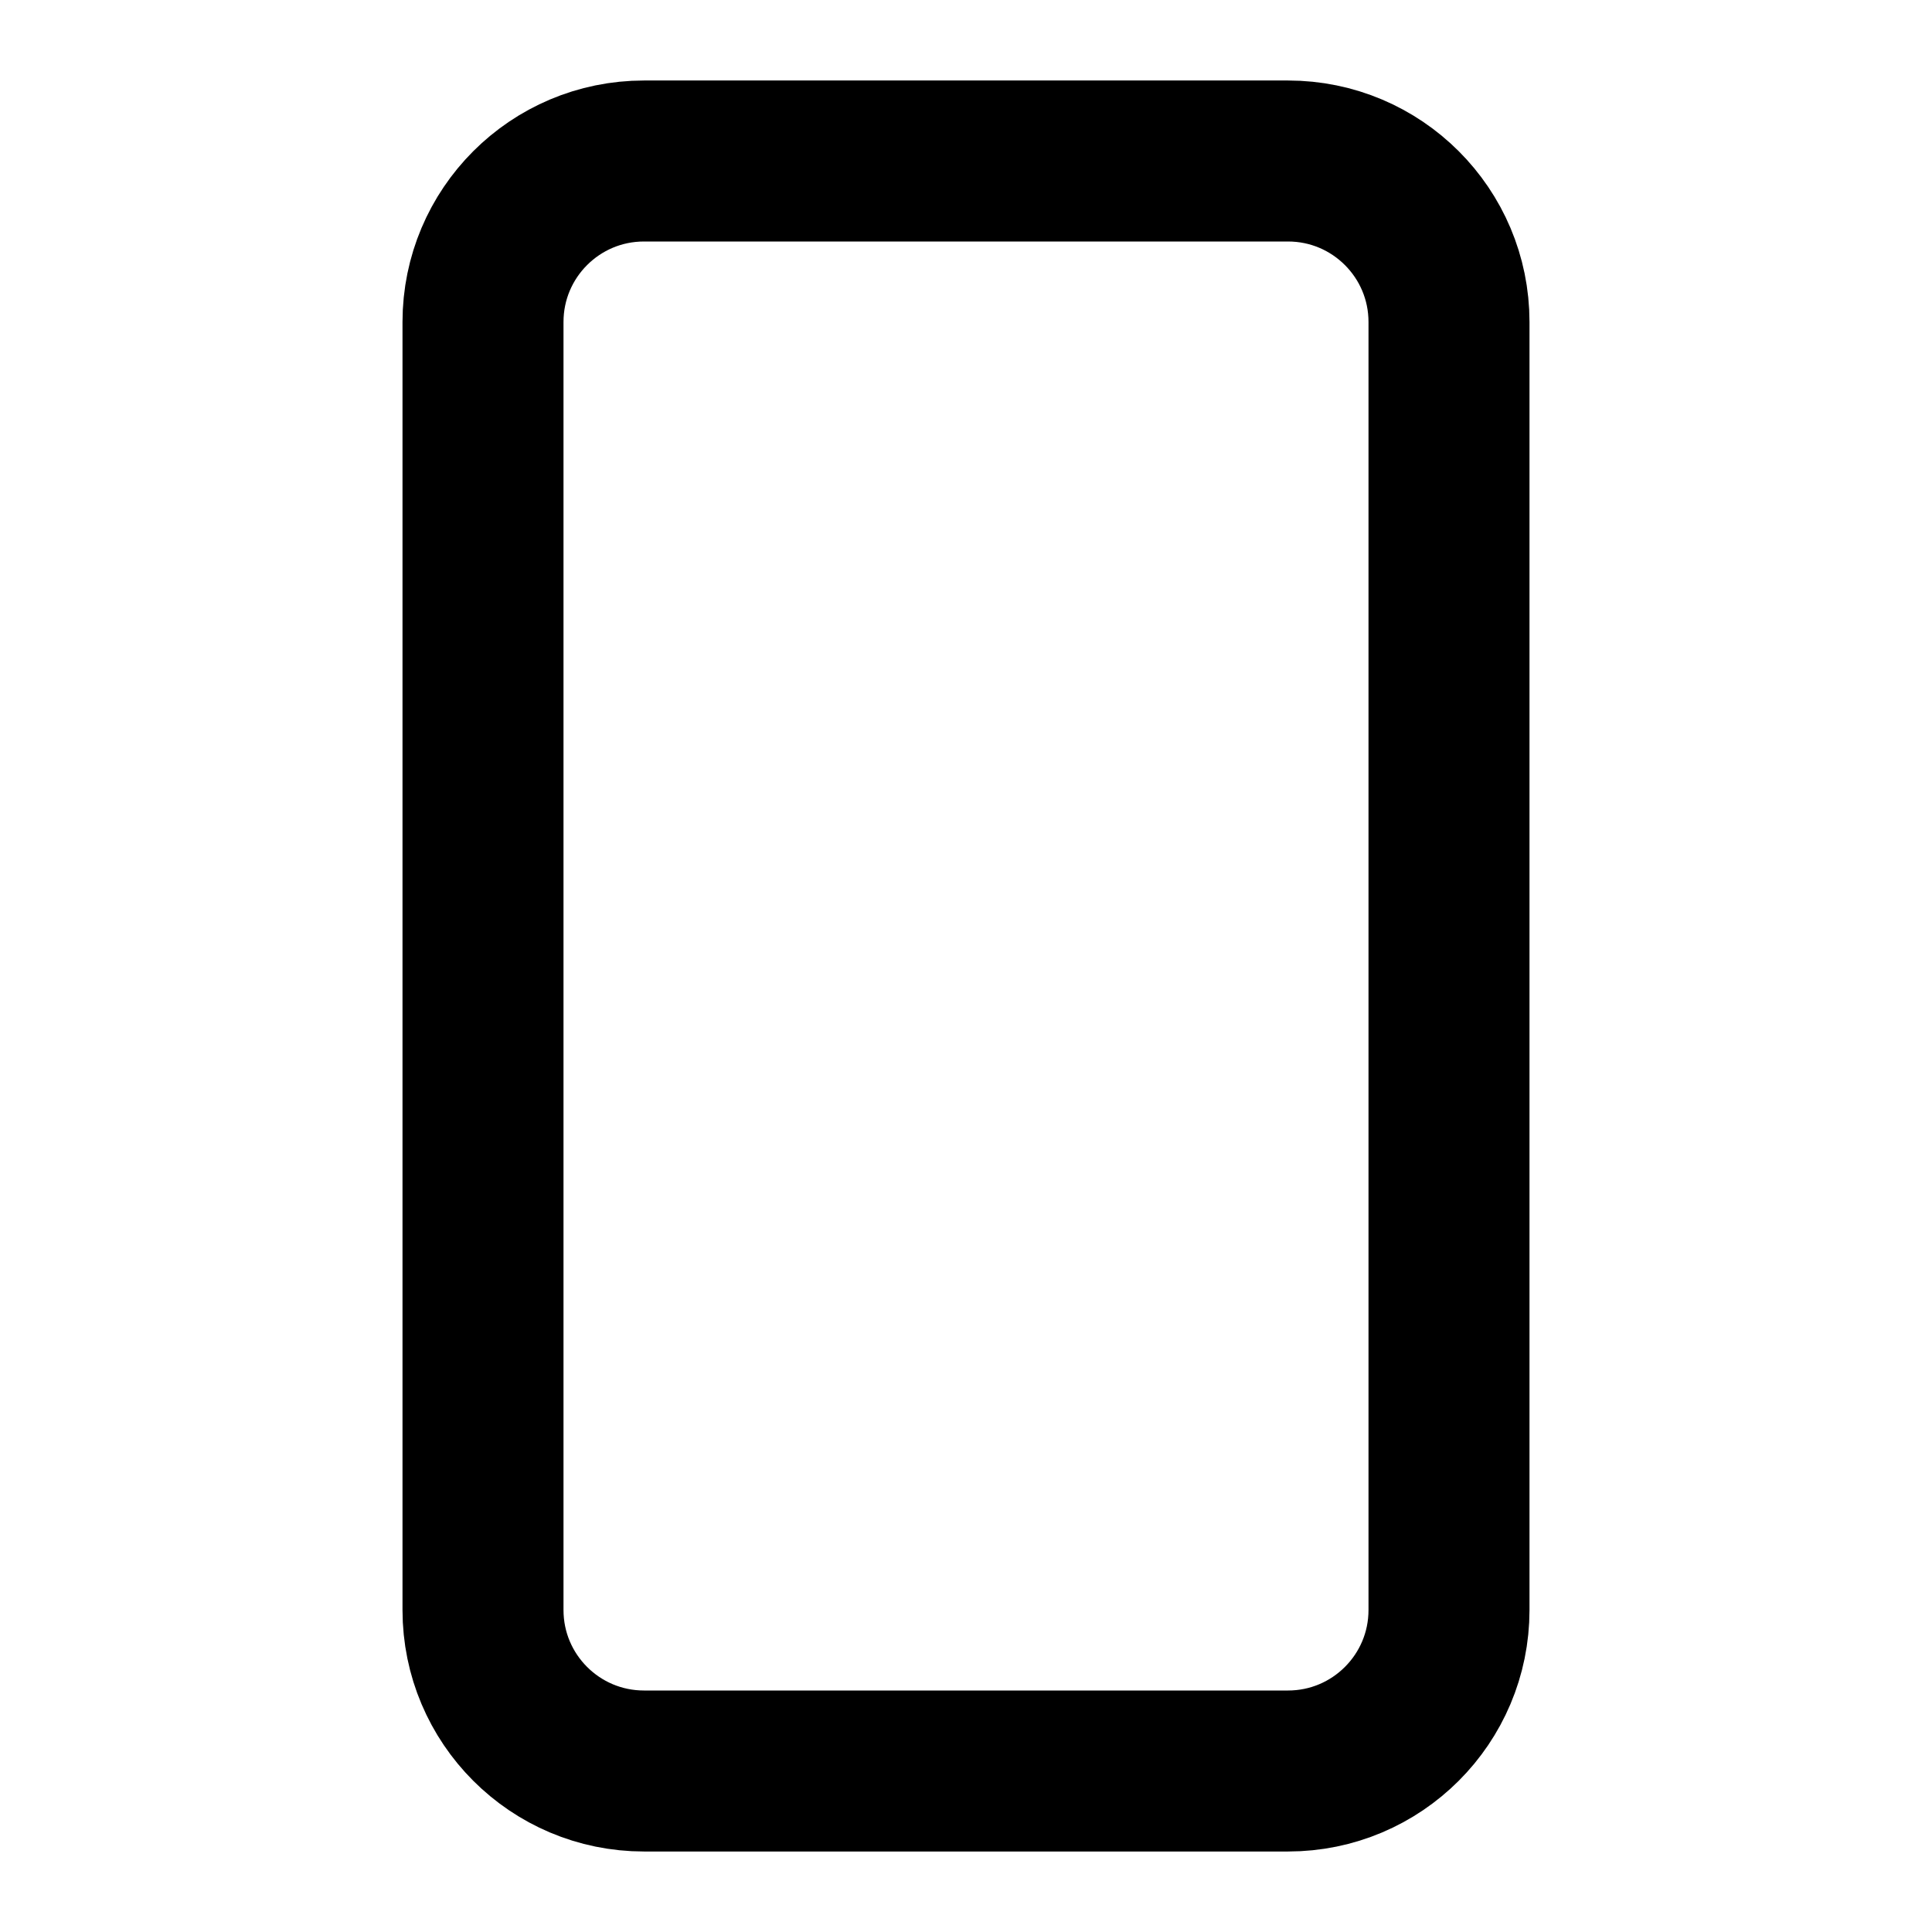
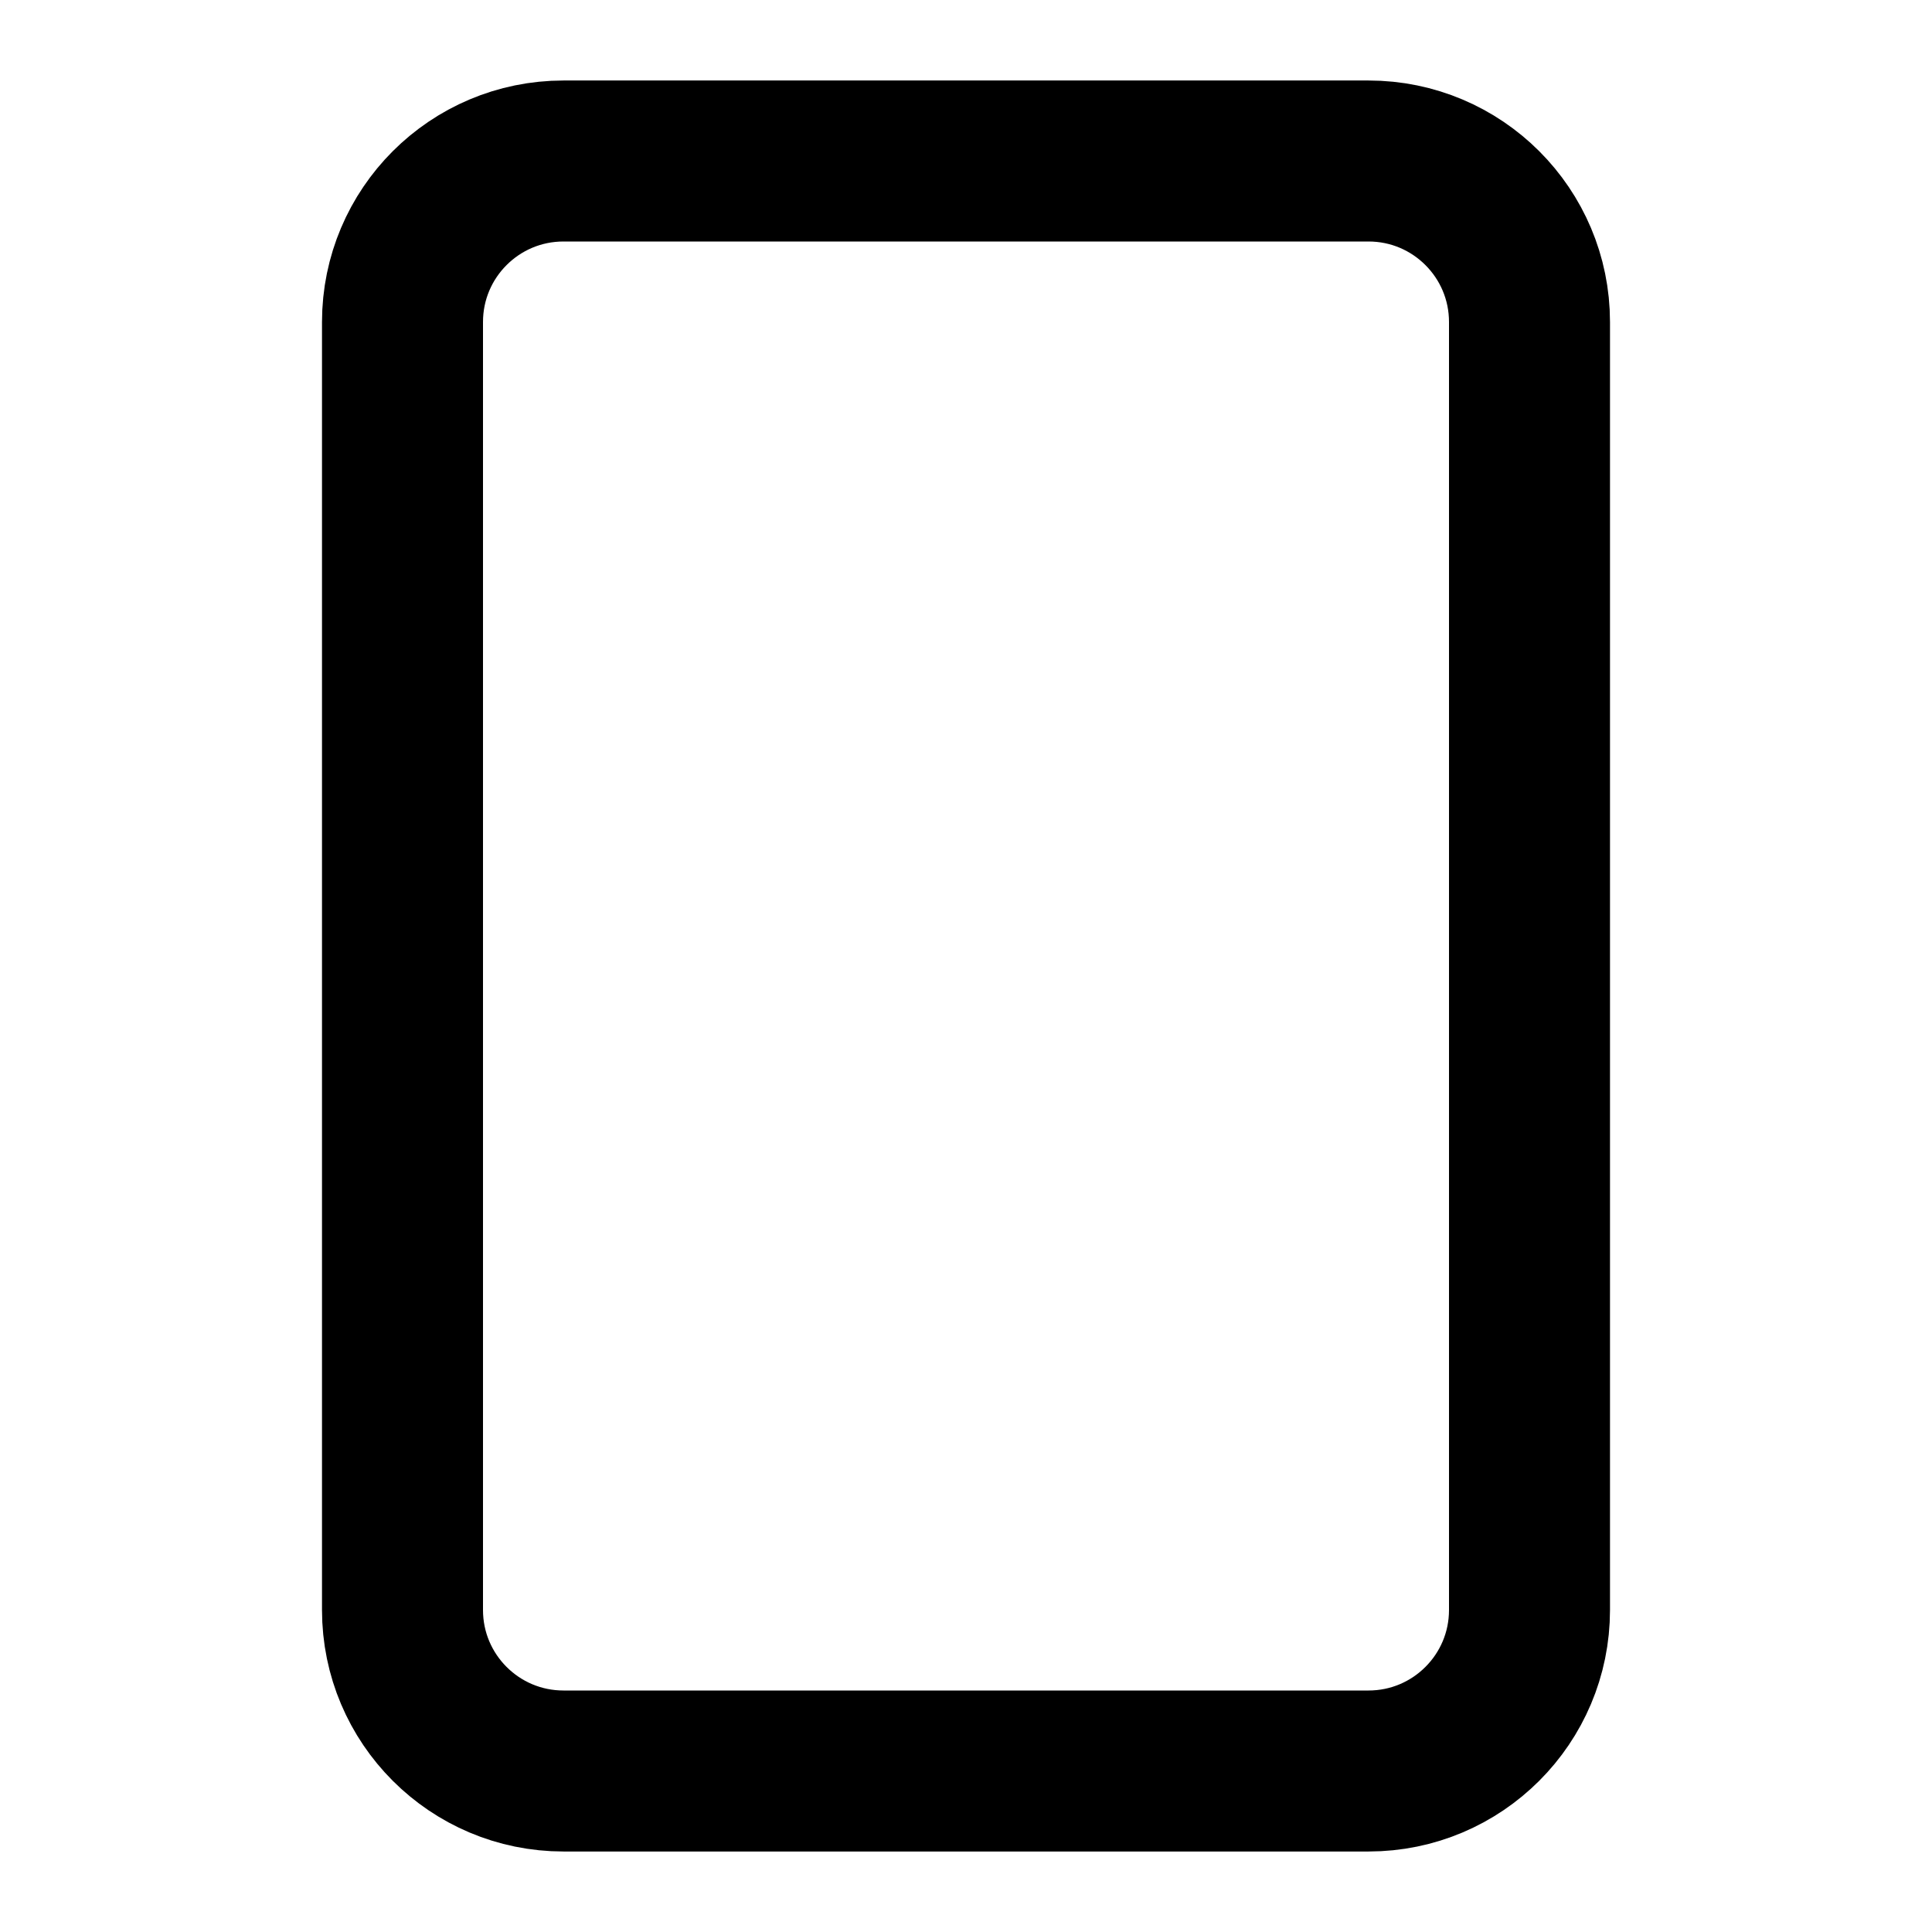
<svg xmlns="http://www.w3.org/2000/svg" class="lucide lucide-rectangle-vertical" width="24" height="24" viewBox="0 0 24 24" fill="none" stroke="currentColor" stroke-width="2" stroke-linecap="round" stroke-linejoin="round">
-   <rect width="12" height="20" x="6" y="2" rx="2" />
+   <rect width="14" height="20" x="5" y="2" rx="2" />
</svg>
